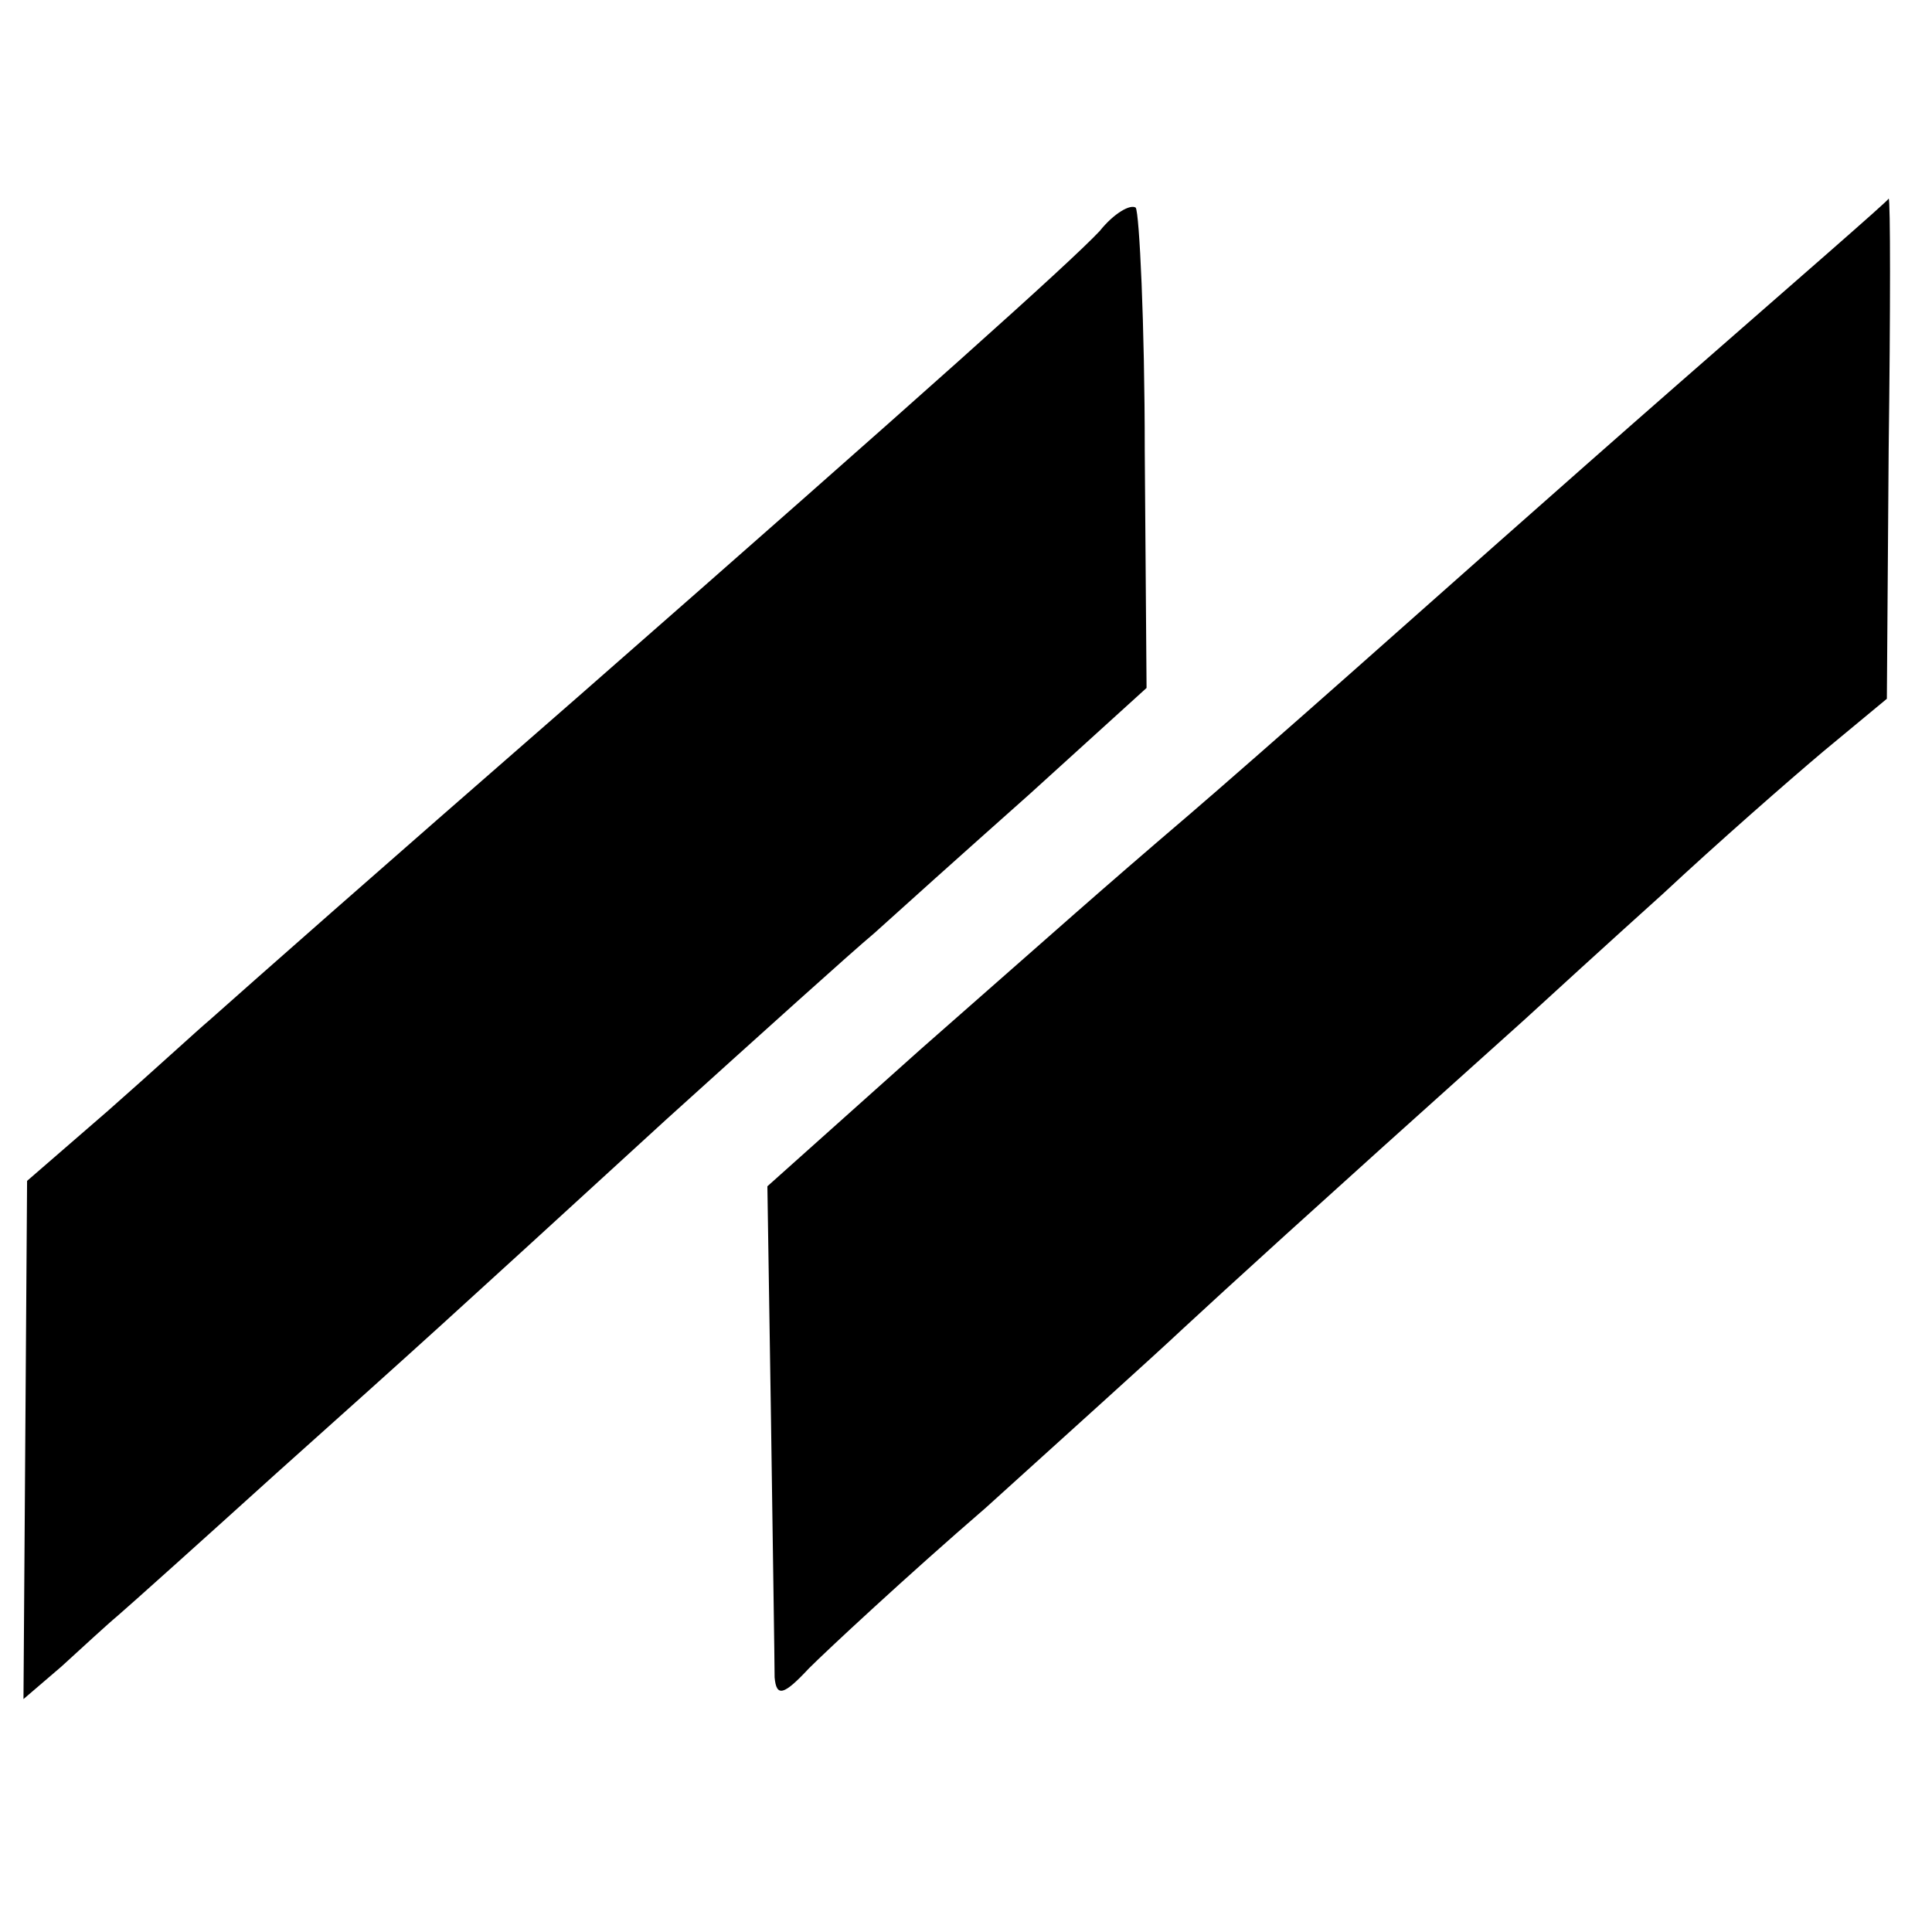
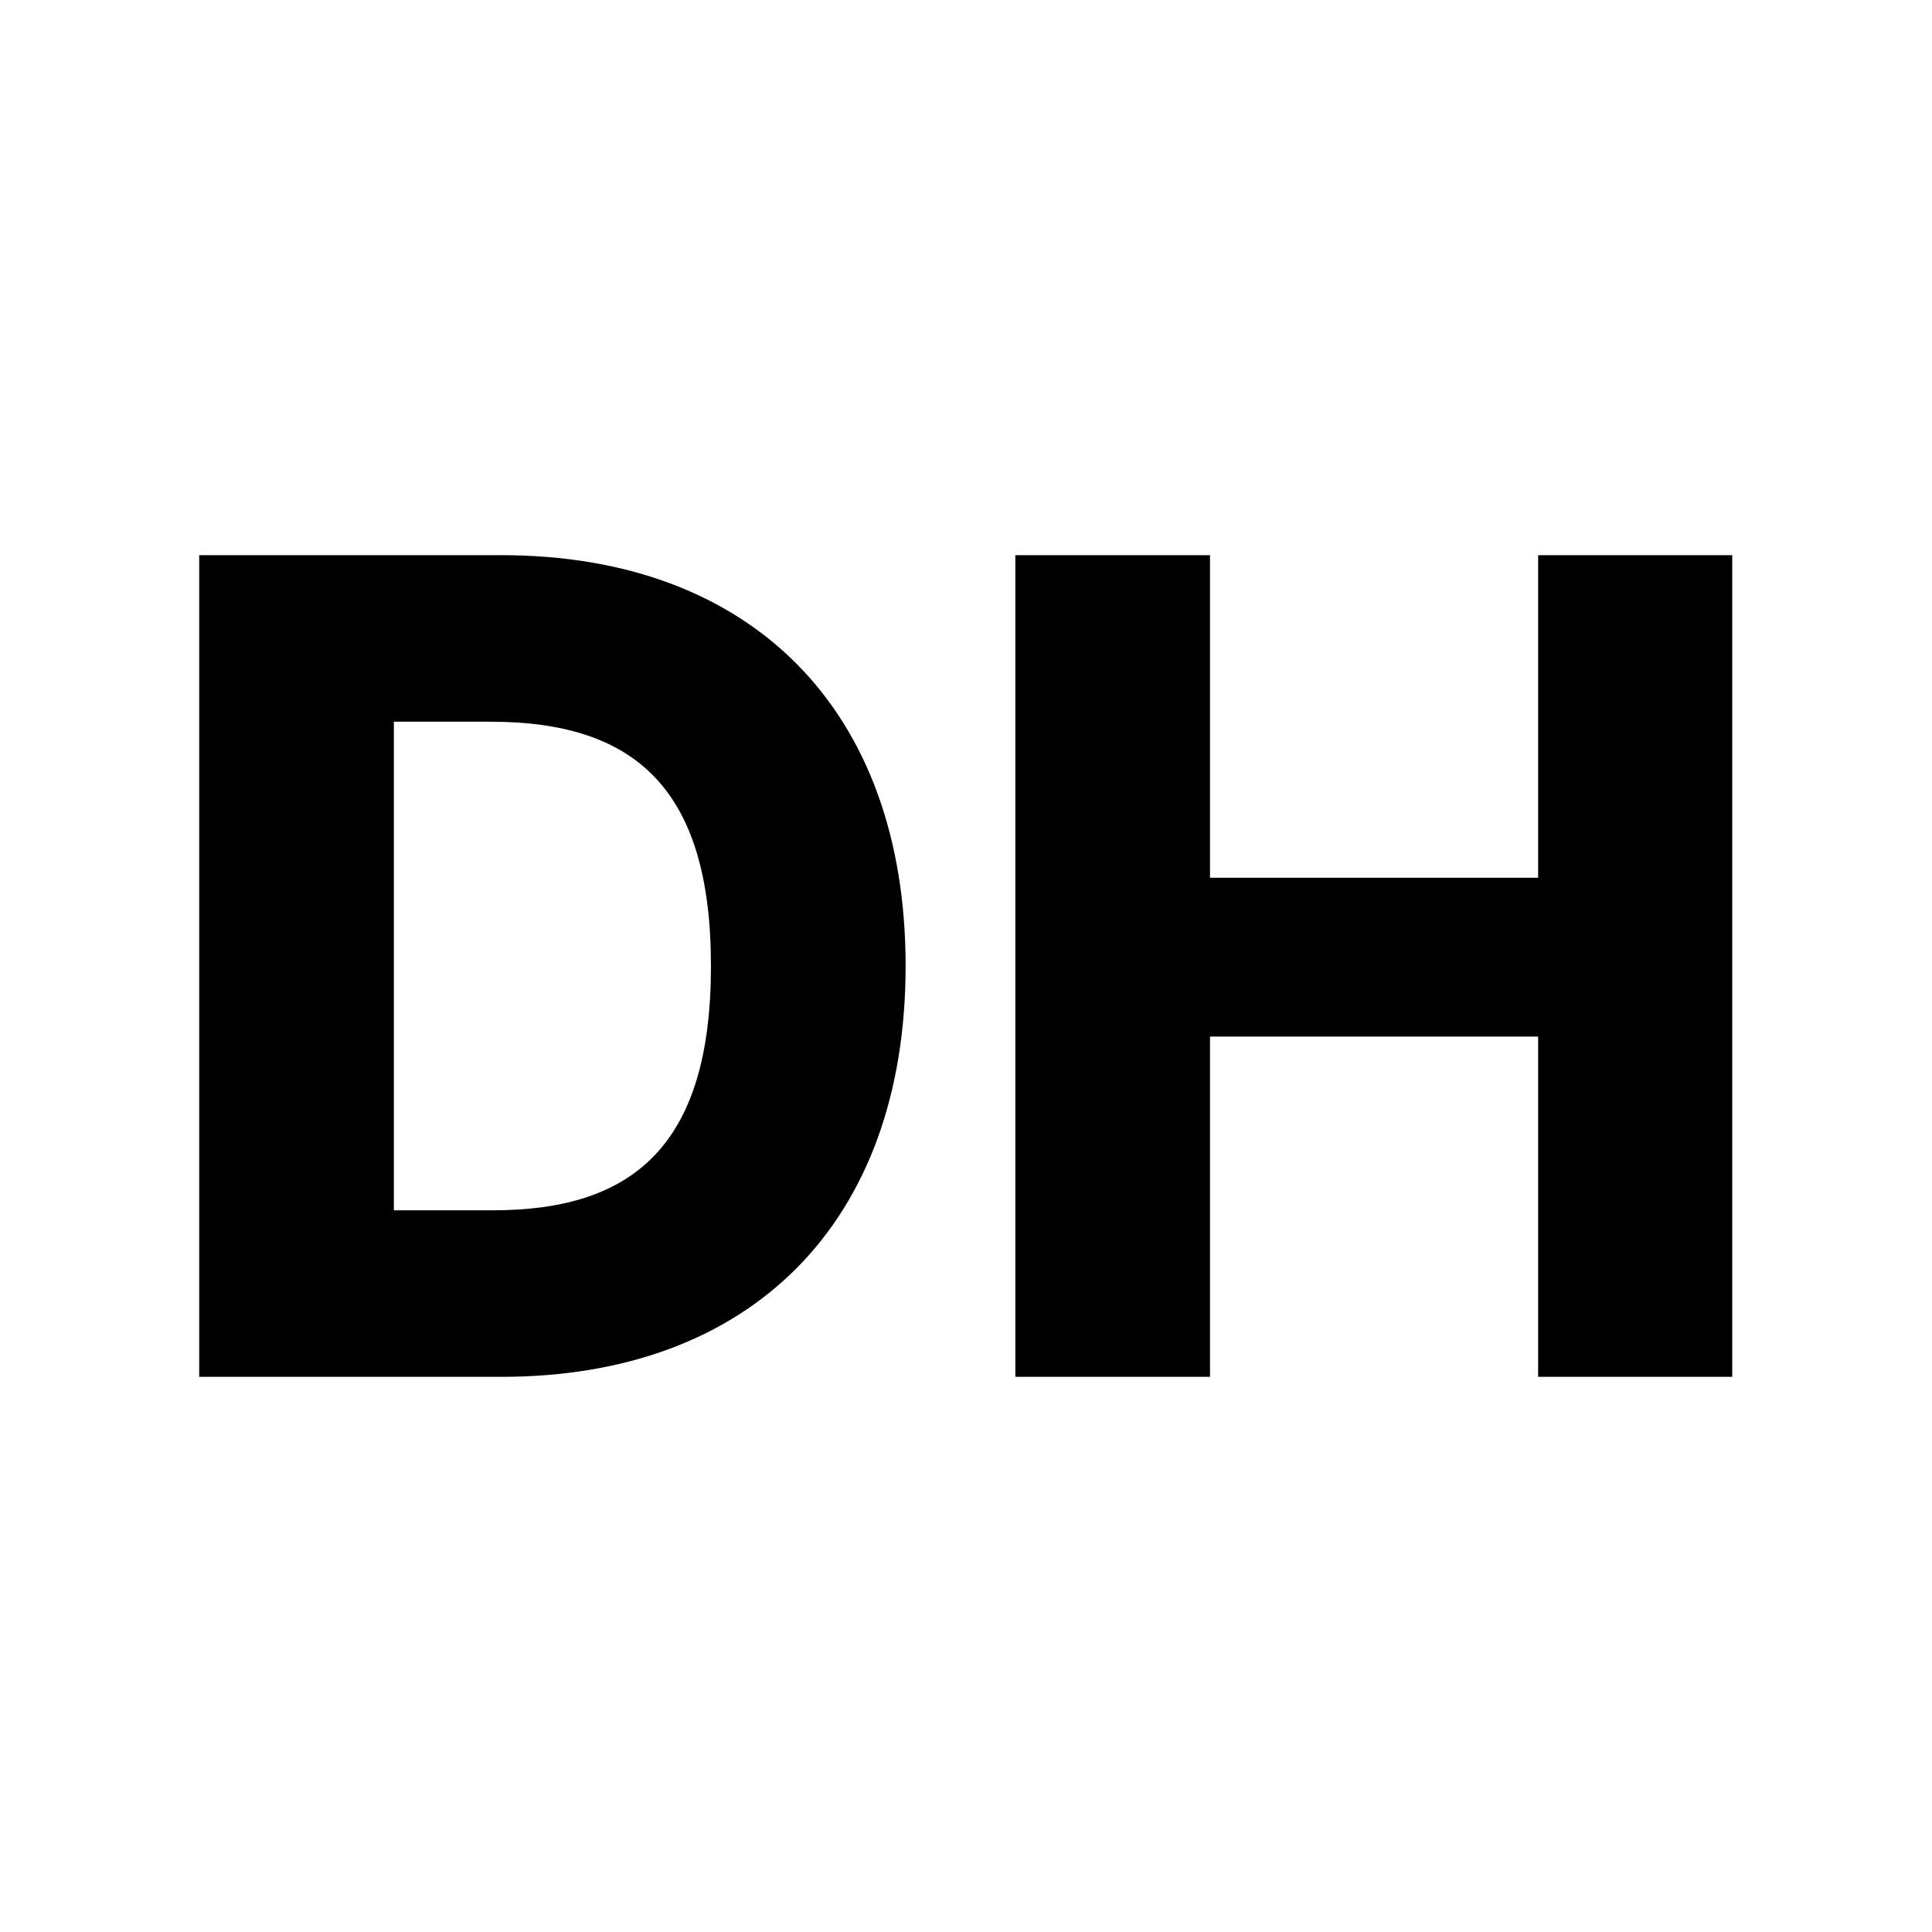
- <svg xmlns="http://www.w3.org/2000/svg" version="1.0" width="107pt" height="107pt" viewBox="0 0 107 107" preserveAspectRatio="xMidYMid meet">
-   <g transform="translate(0,107) scale(0.1,-0.1)" fill="#000000" stroke="none">
-     <path d="M609 942 c-17 -18 -95 -88 -289 -258 -117 -102 -177 -155 -204 -179 -6 -5 -31 -28 -56 -50 l-45 -39 -1 -144 -1 -143 21 18 c11 10 25 23 31 28 7 6 46 41 88 79 86 77 86 77 216 196 52 47 103 93 115 103 11 10 50 45 86 77 l65 59 -1 131 c0 71 -3 132 -5 135 -3 2 -12 -3 -20 -13z" />
-     <path d="M929 857 c-64 -56 -145 -128 -180 -159 -35 -31 -75 -66 -89 -78 -55 -47 -68 -59 -150 -131 l-85 -76 2 -129 c1 -71 2 -135 2 -143 1 -11 5 -10 19 5 10 10 54 51 98 89 43 39 92 83 109 99 26 24 63 58 189 171 12 11 47 43 77 70 30 28 70 63 89 79 l35 29 1 138 c1 77 1 139 0 139 0 -1 -53 -47 -117 -103z" />
-   </g>
+ <svg xmlns="http://www.w3.org/2000/svg" viewBox="0 0 1000 1000">
+   <path d="M259.525 712.645C388.825 712.645 468.745 632.725 468.745 500.0C468.745 367.275 388.825 287.355 259.525 287.355H103.11V712.645ZM203.867 626.445V373.555H253.817C328.314 373.555 367.989 407.806 367.989 500.0C367.989 592.194 328.314 626.445 255.244 626.445Z M525.546 712.645H626.303V536.535H796.133V712.645H896.605V287.355H796.133V454.331H626.303V287.355H525.546Z" />
</svg>
